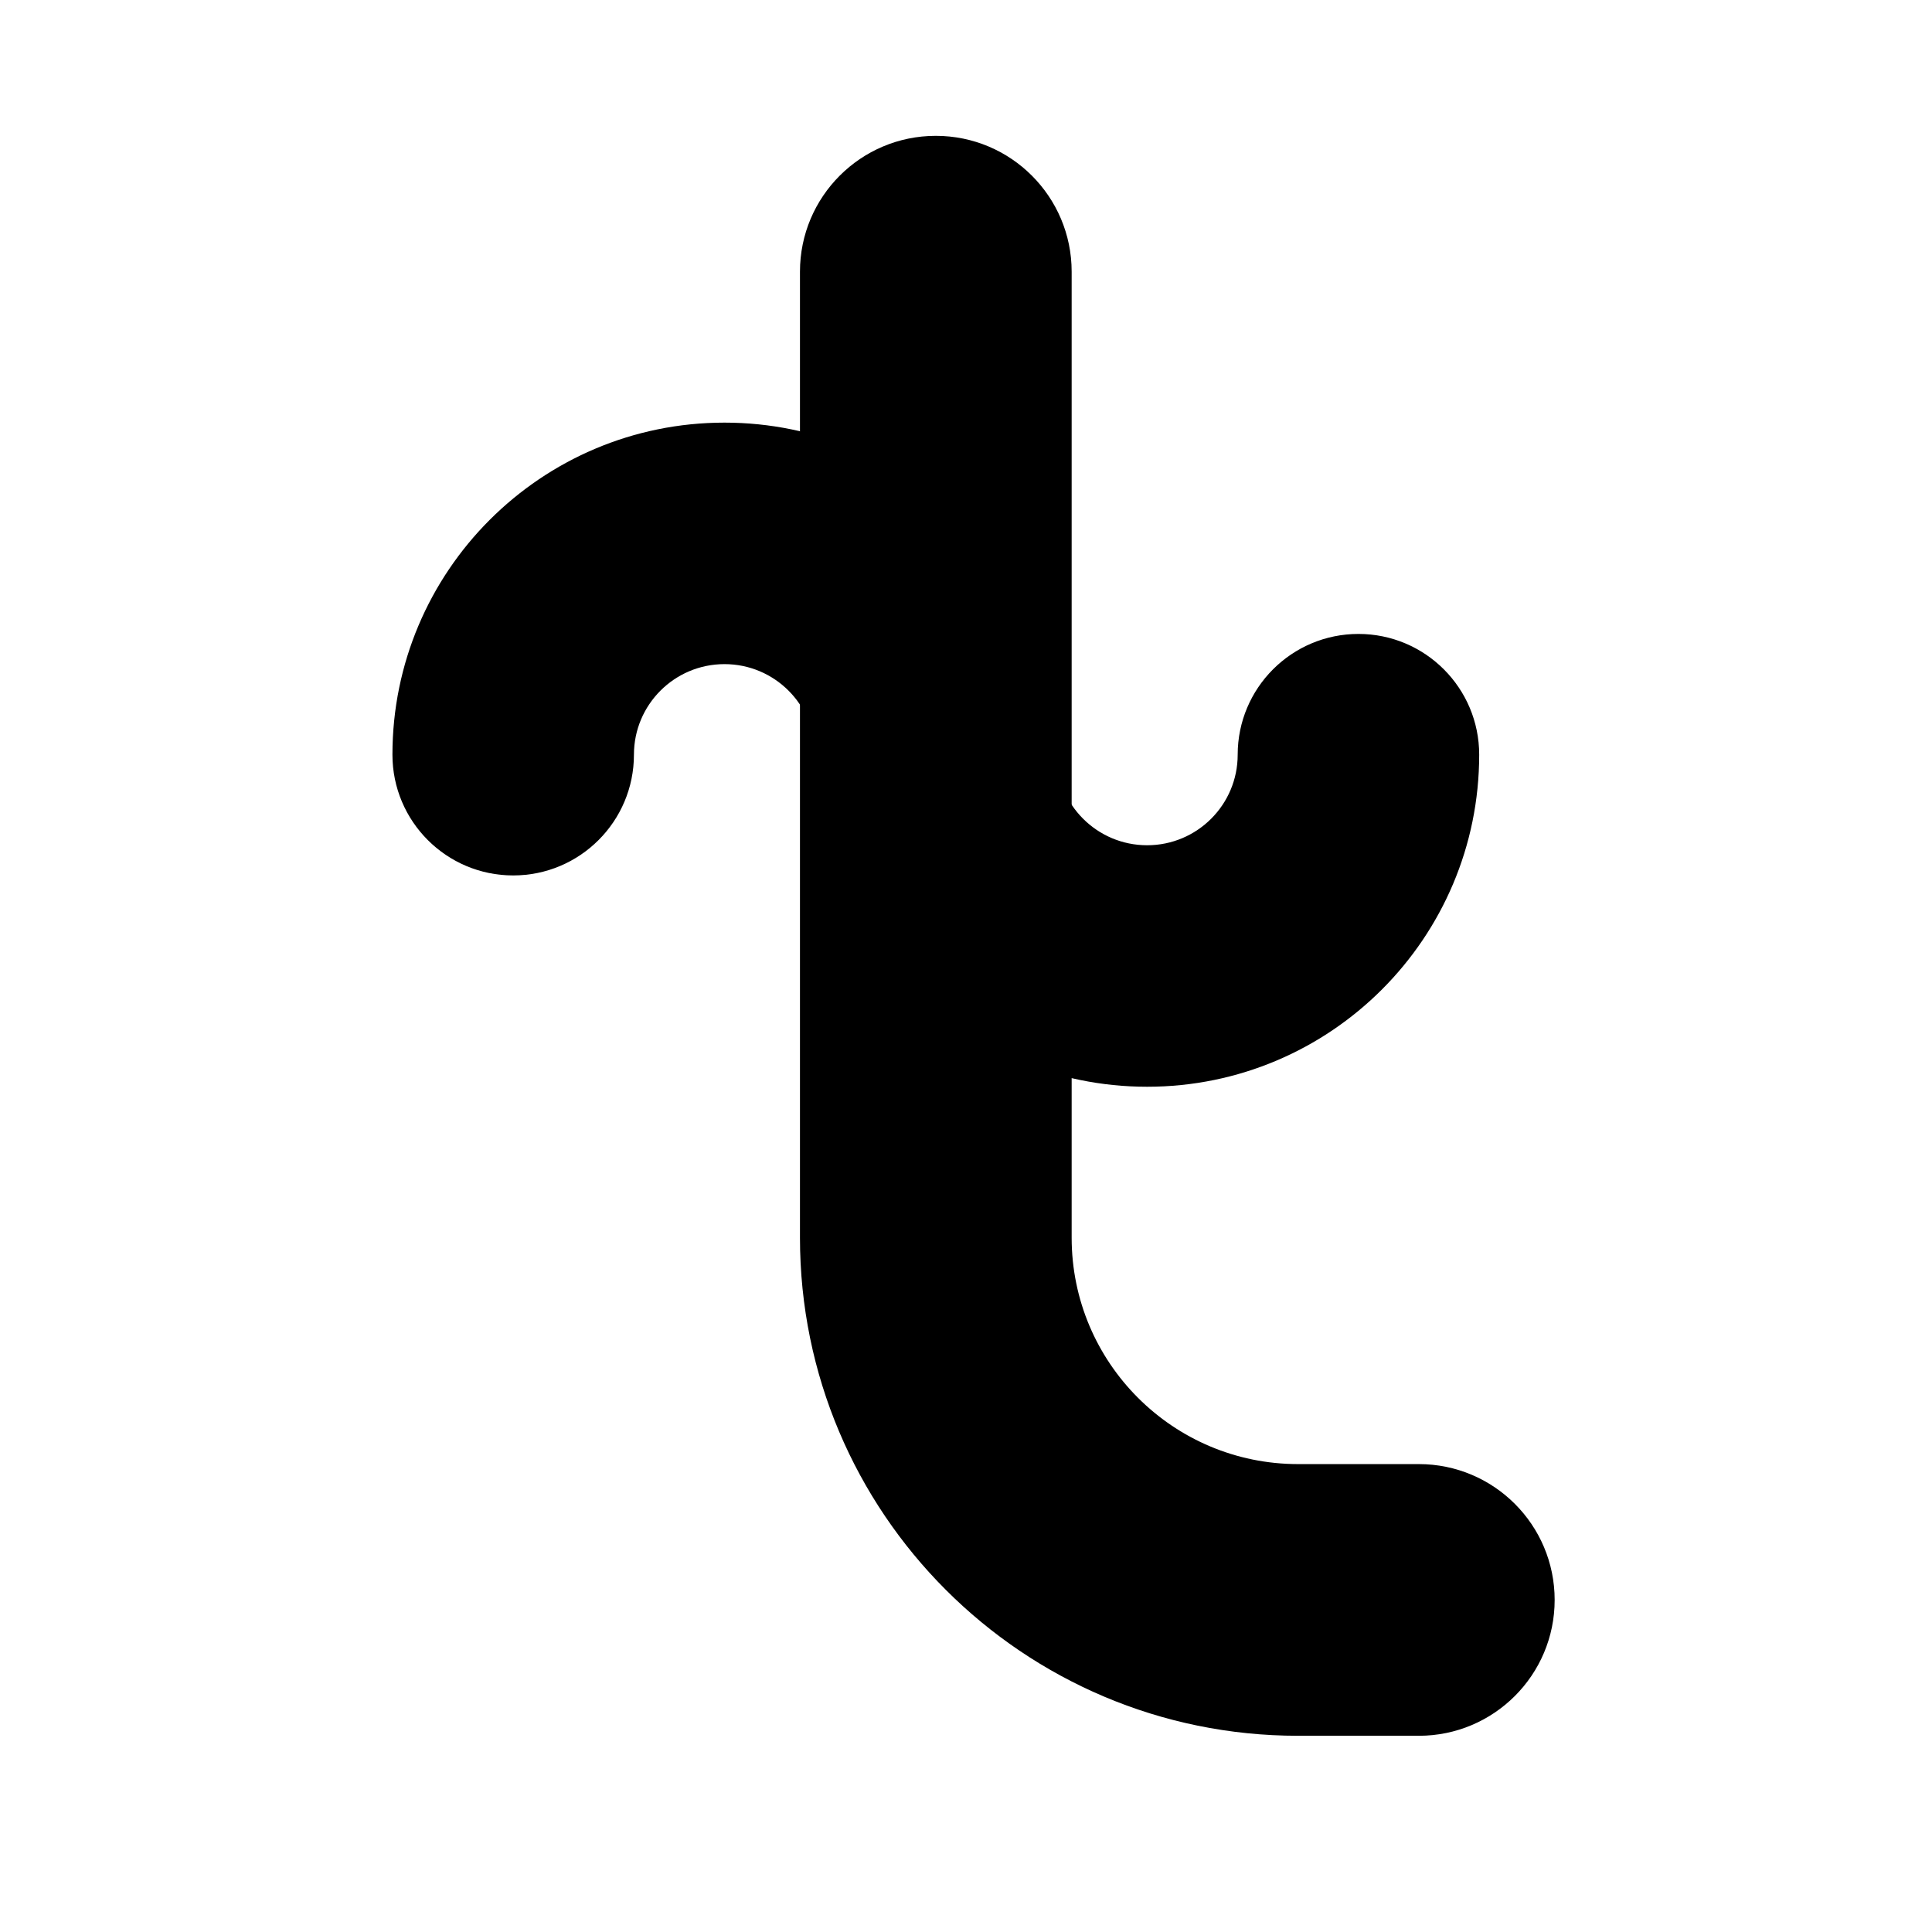
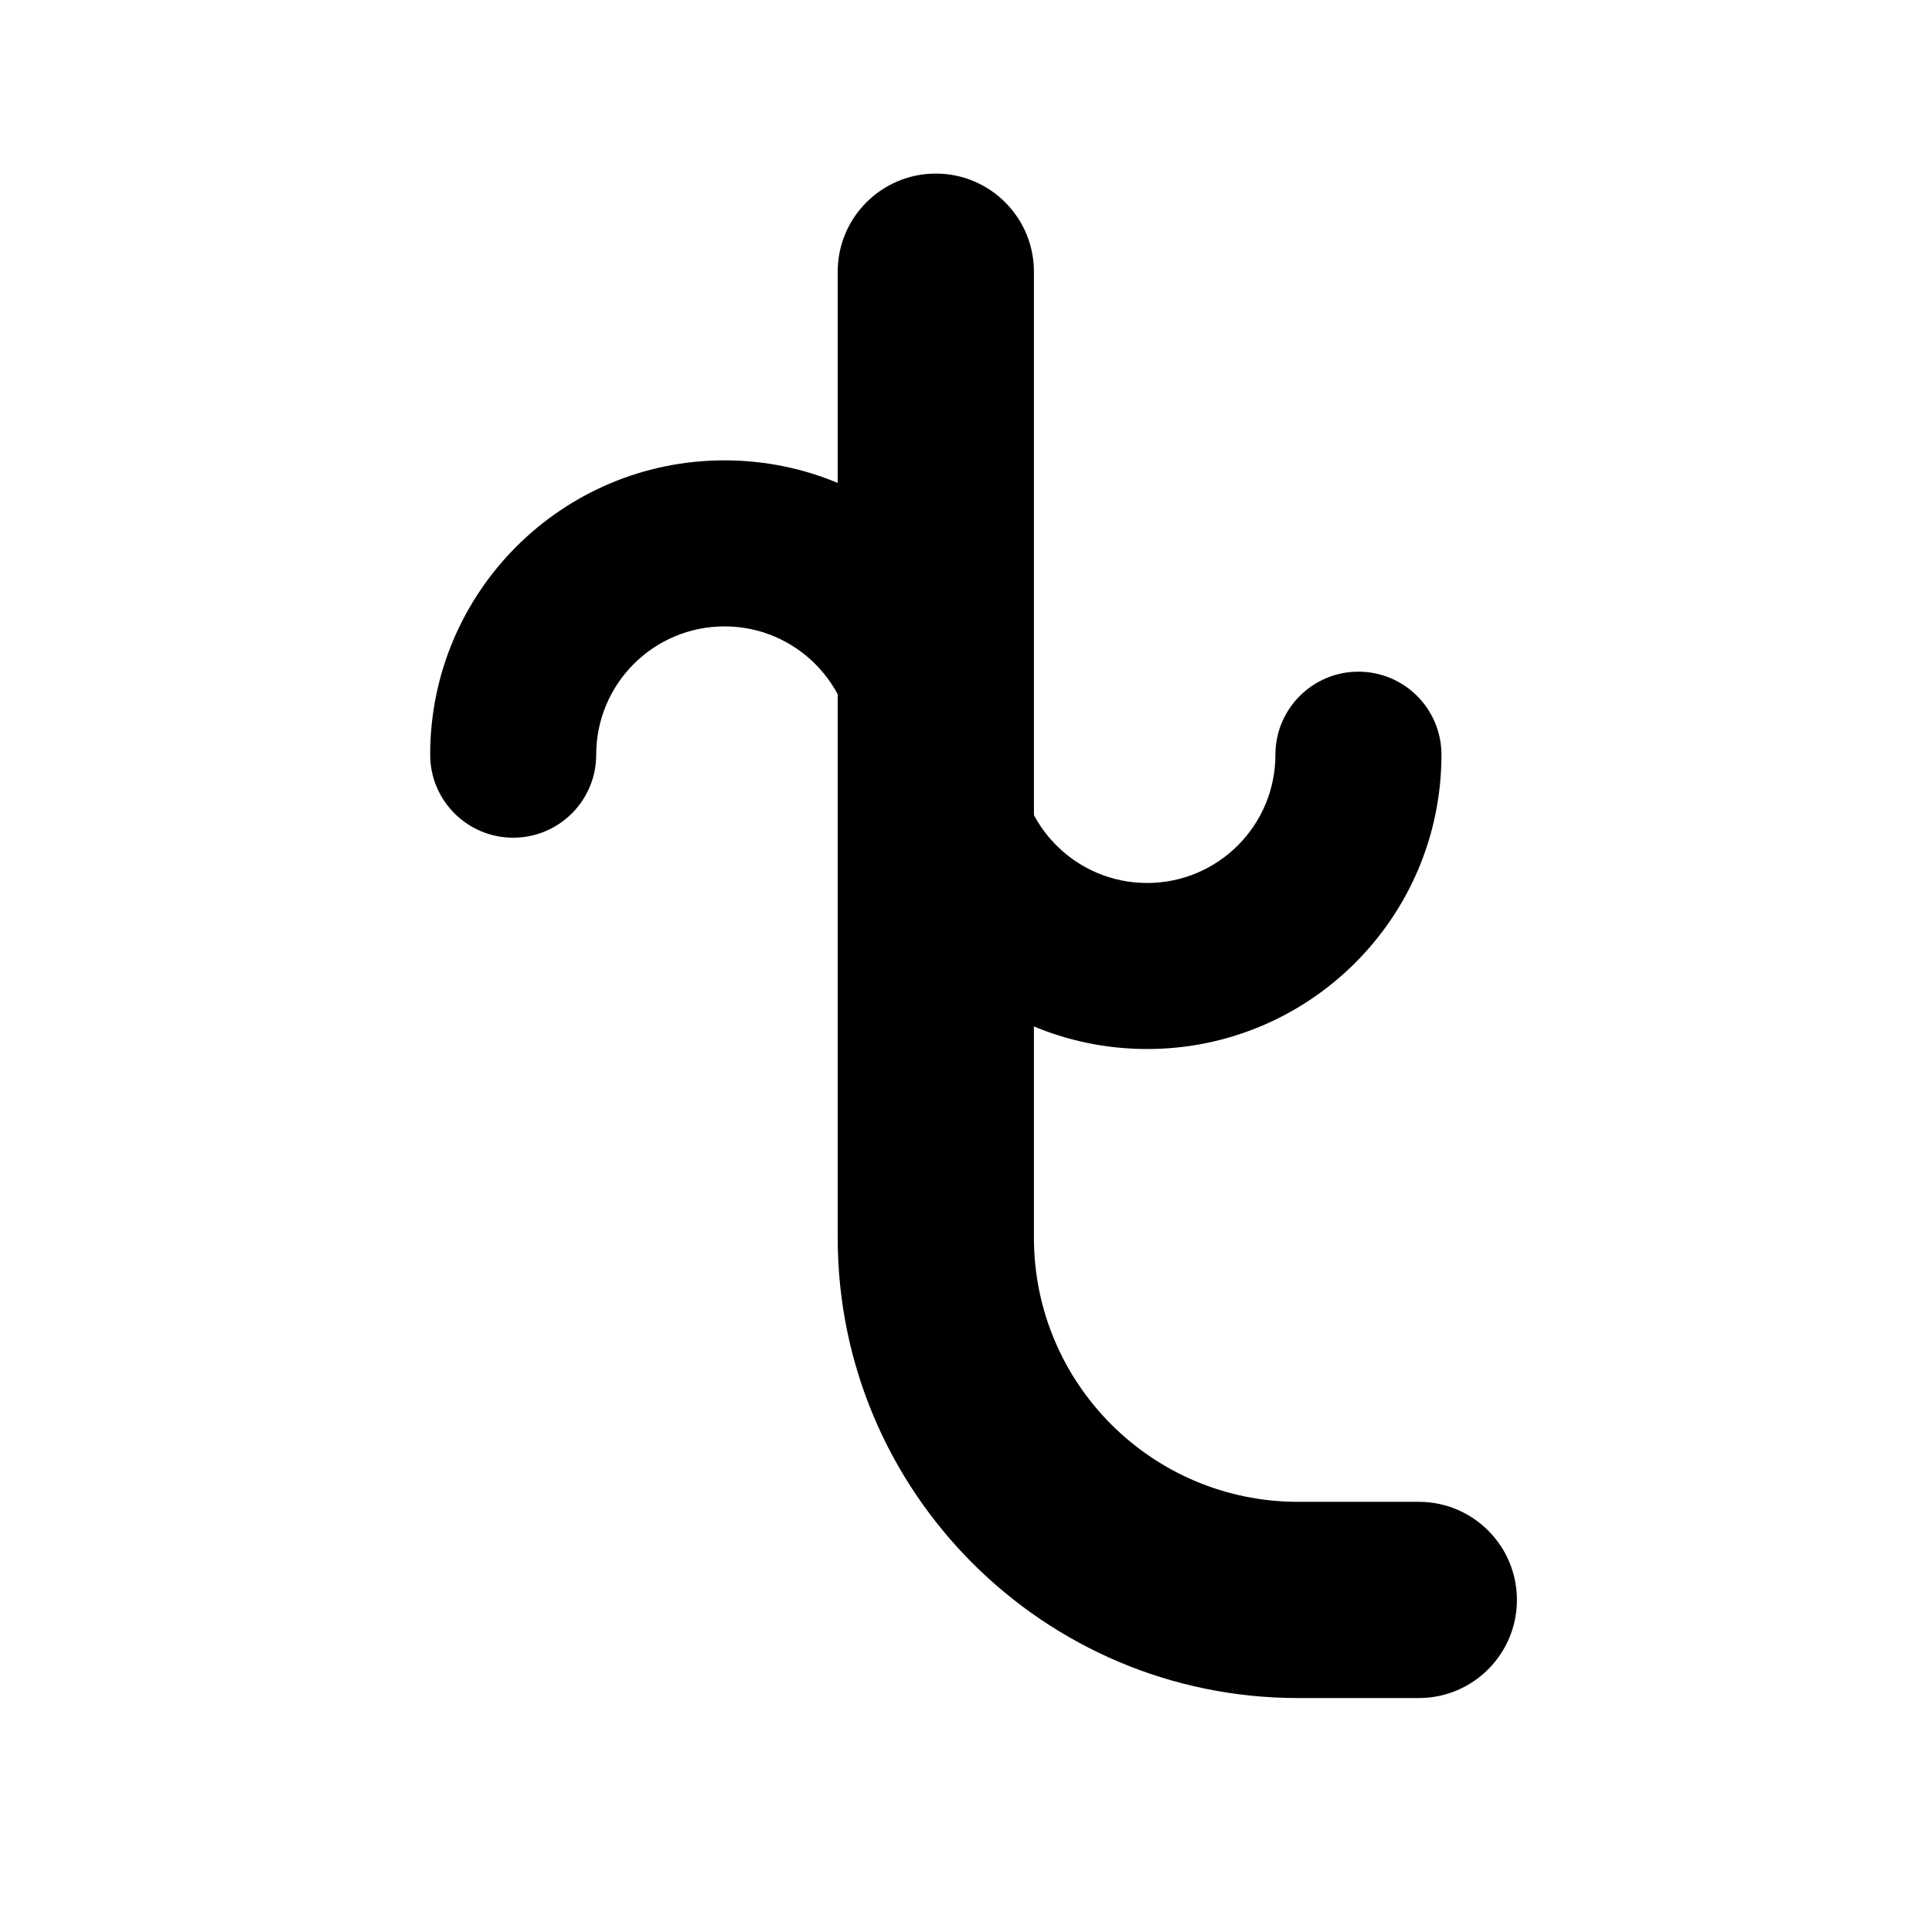
<svg xmlns="http://www.w3.org/2000/svg" viewBox="0 0 256 256">
  <g fill="#000">
-     <path d="M106 36V164A66 66 0 0 0 172 230H188A18 18 0 0 0 188 194H172A30 30 0 0 1 142 164V36A18 18 0 0 0 106 36Z" />
-     <path d="M52 100A44 44 0 0 1 140 100A12 12 0 0 0 164 100A16 16 0 0 1 196 100A44 44 0 0 1 108 100A12 12 0 0 0 84 100A16 16 0 0 1 52 100Z" />
+     <path d="M111 36V164A61 61 0 0 0 172 225H188A13 13 0 0 0 188 199H172A35 35 0 0 1 137 164V36A13 13 0 0 0 111 36Z" />
+     <path d="M57 100A39 39 0 0 1 135 100A17 17 0 0 0 169 100A11 11 0 0 1 191 100A39 39 0 0 1 113 100A17 17 0 0 0 79 100A11 11 0 0 1 57 100Z" />
  </g>
</svg>
